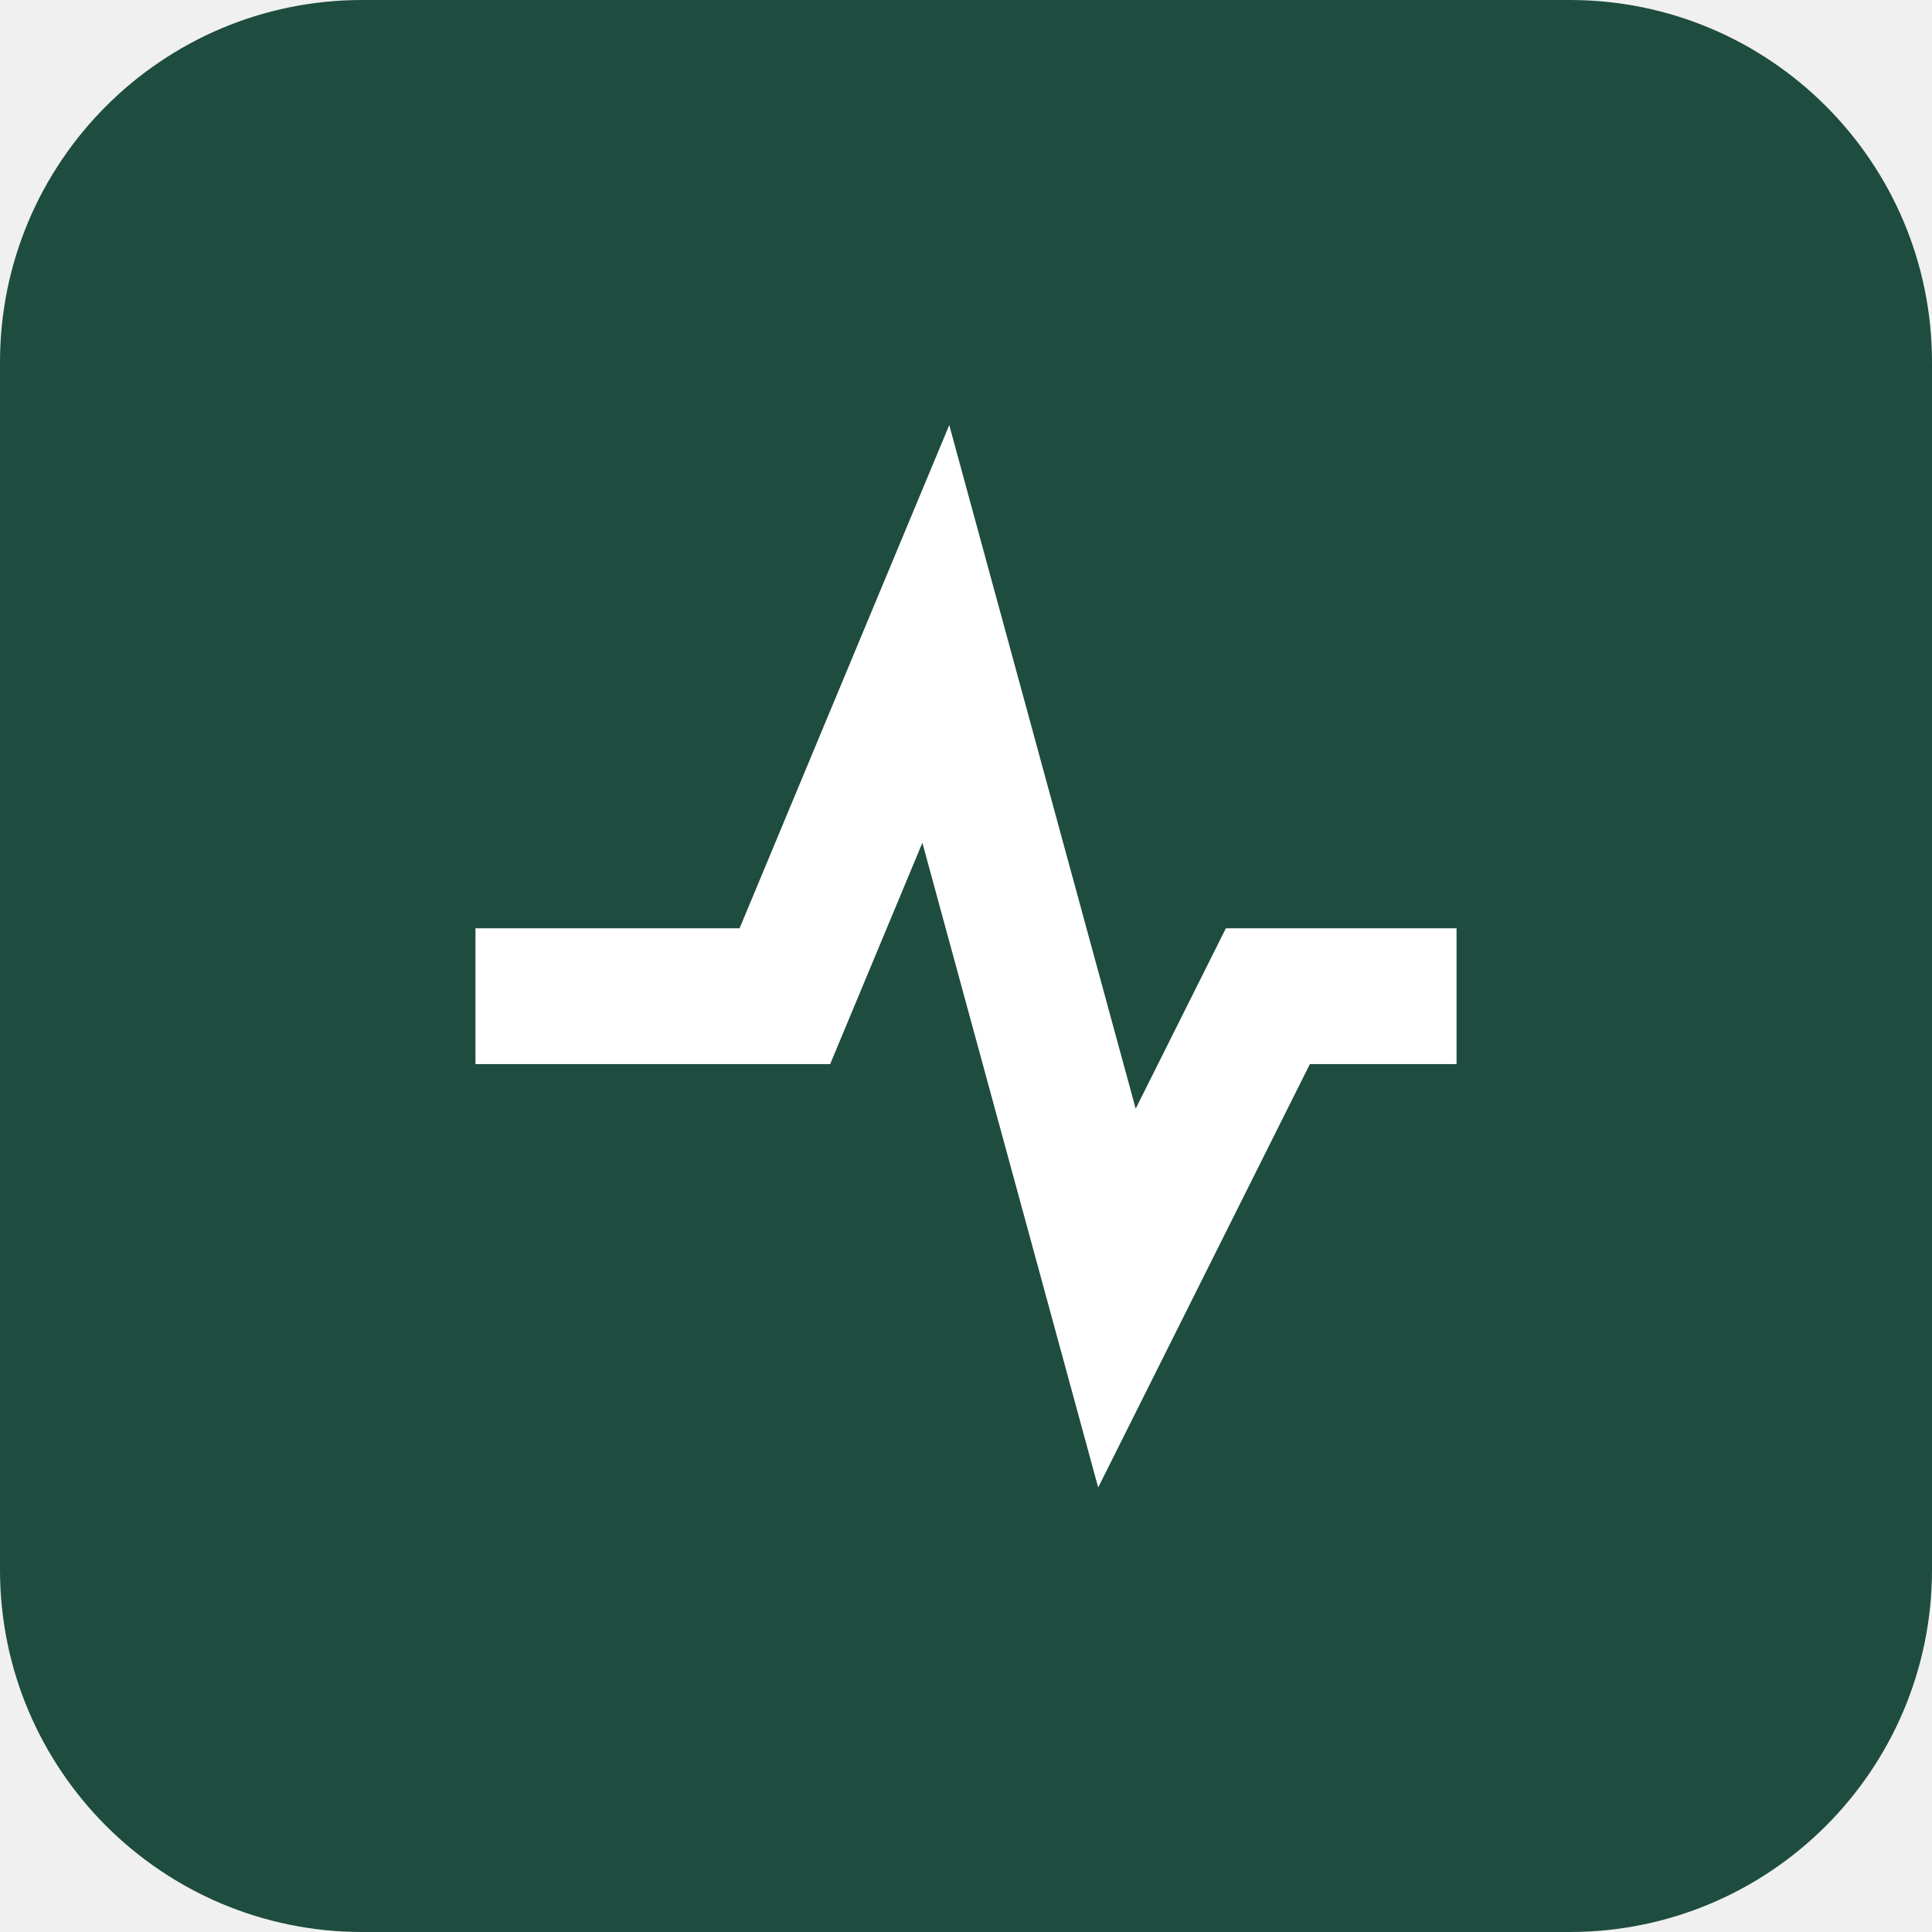
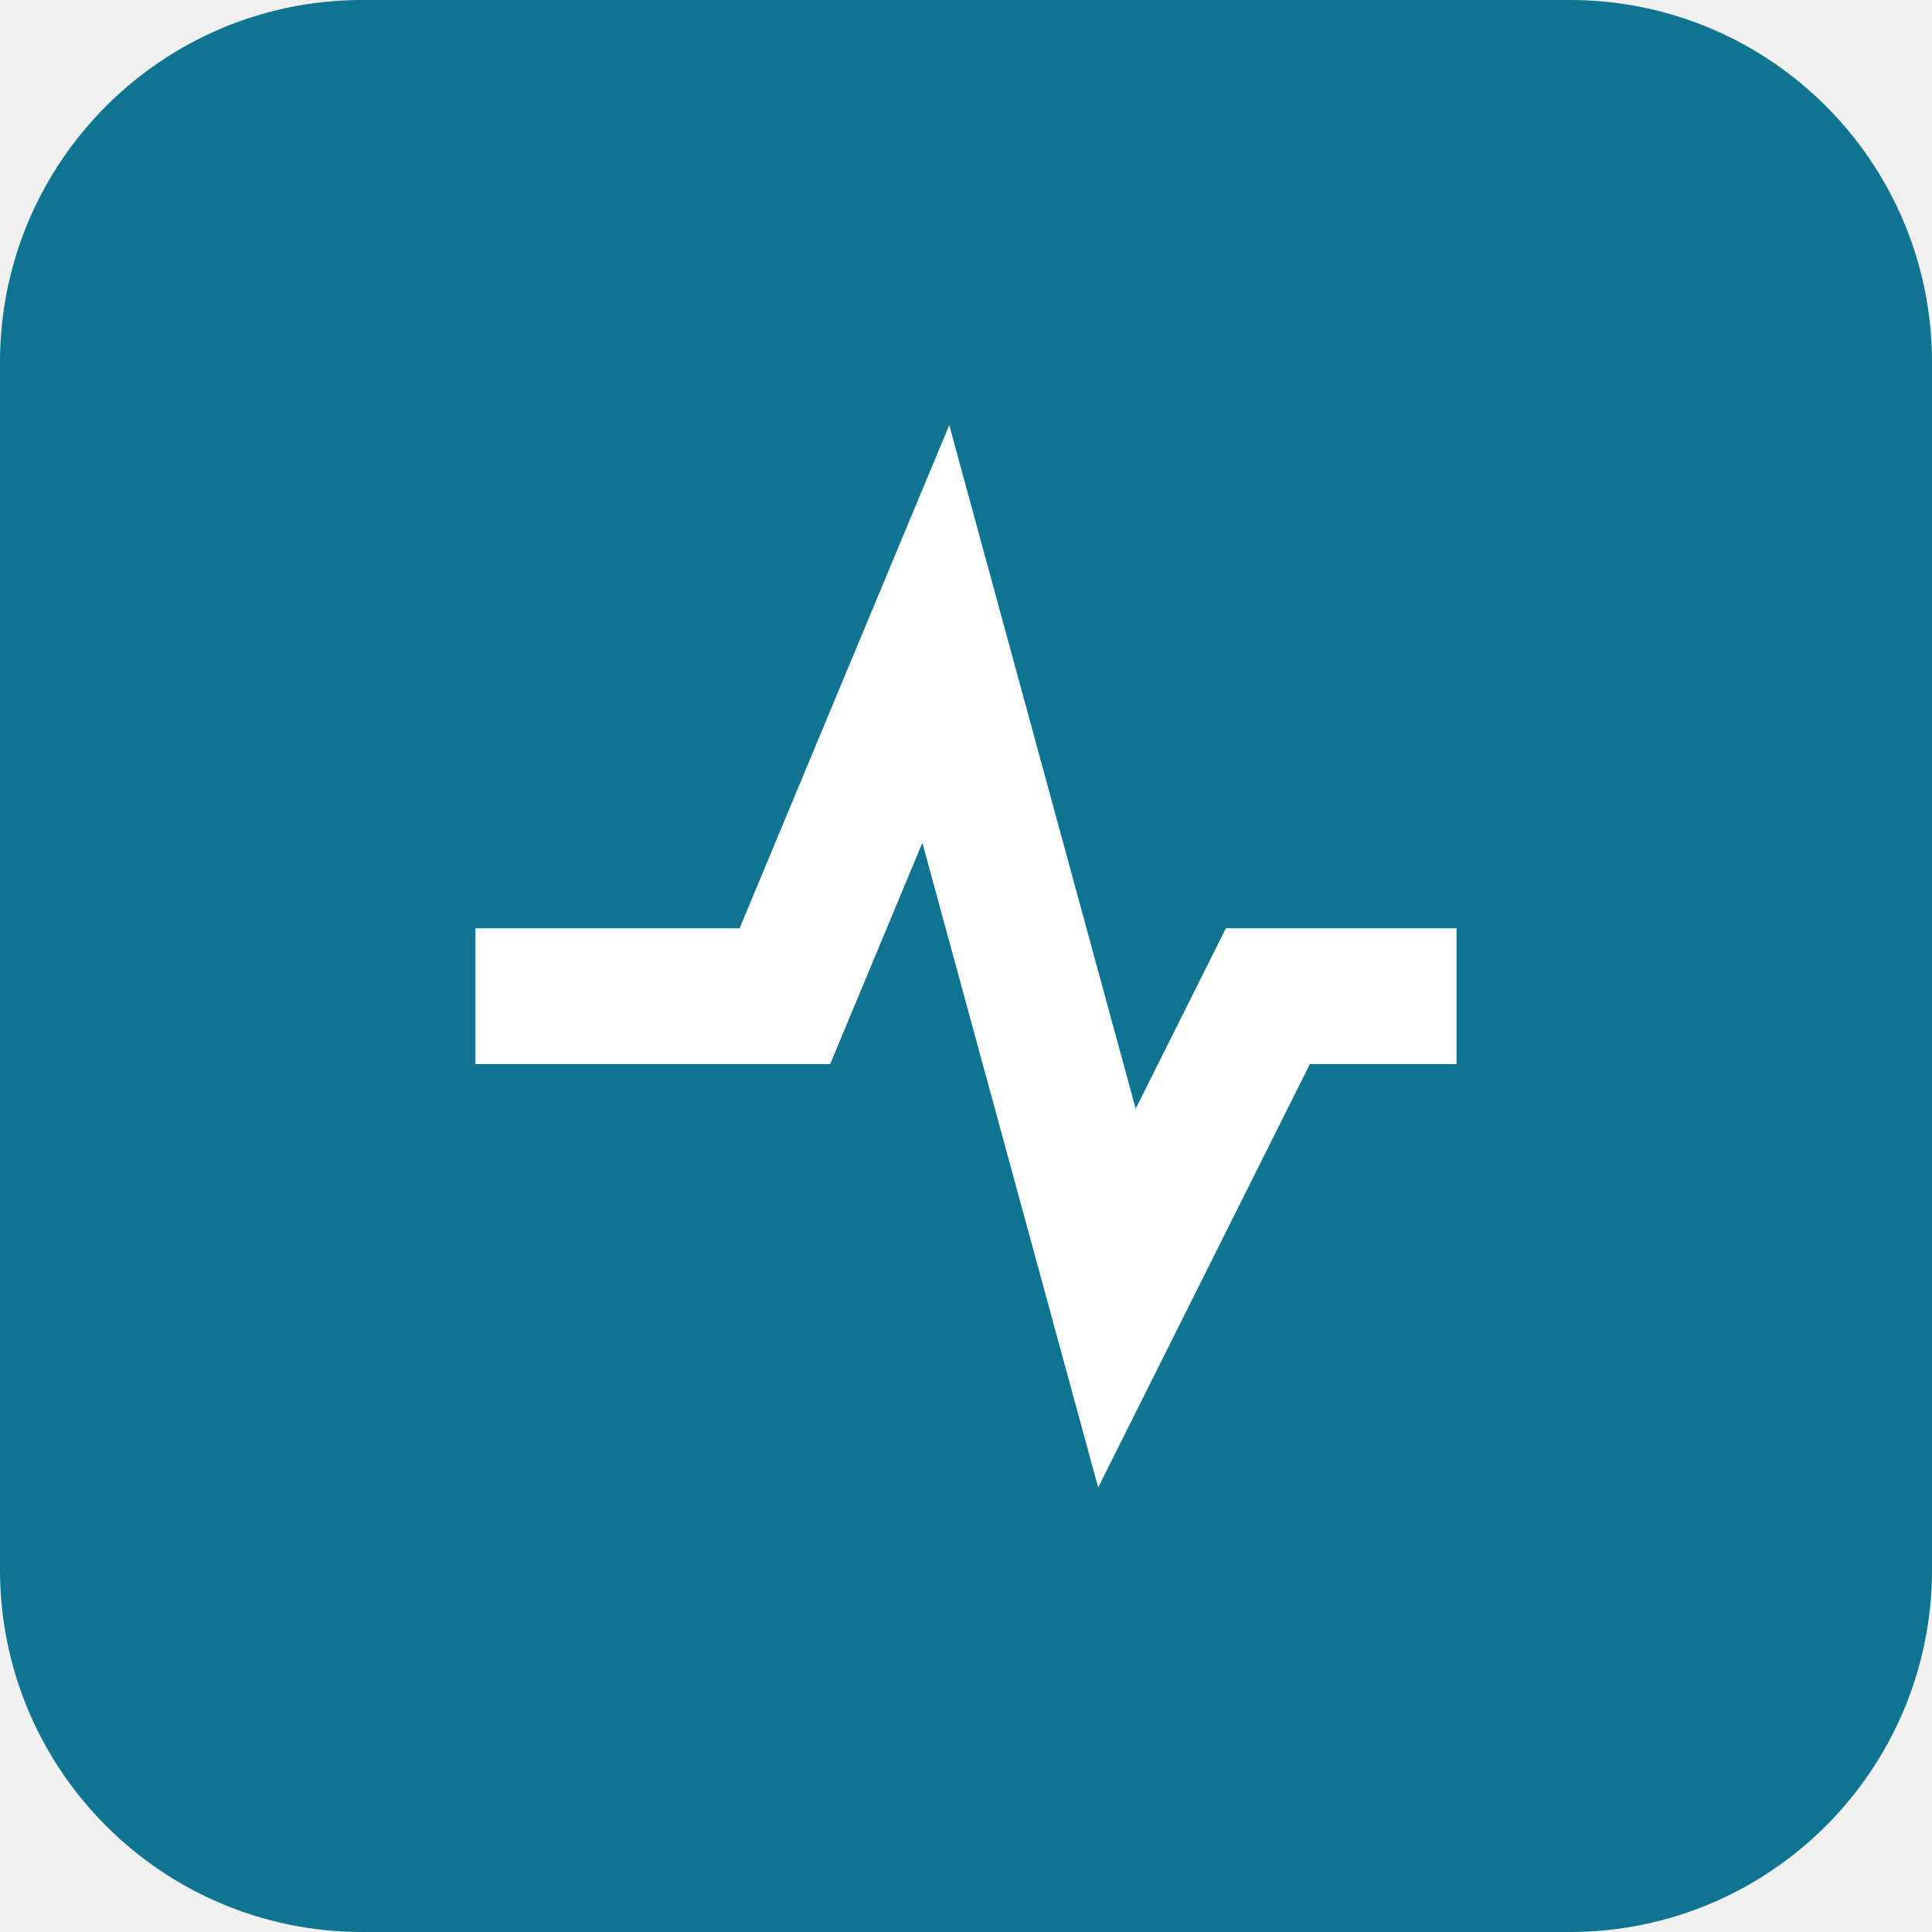
<svg xmlns="http://www.w3.org/2000/svg" viewBox="0 0 32 32">
-   <rect width="32" height="32" rx="6" fill="#1E4D40" />
+   <rect width="32" height="32" rx="6" fill="#0E7490" />
  <path d="M9 16.5h4l2.5-6 3 11 2.5-5h2" fill="none" stroke="#FFFFFF" stroke-width="2.25" stroke-linecap="square" />
</svg>
